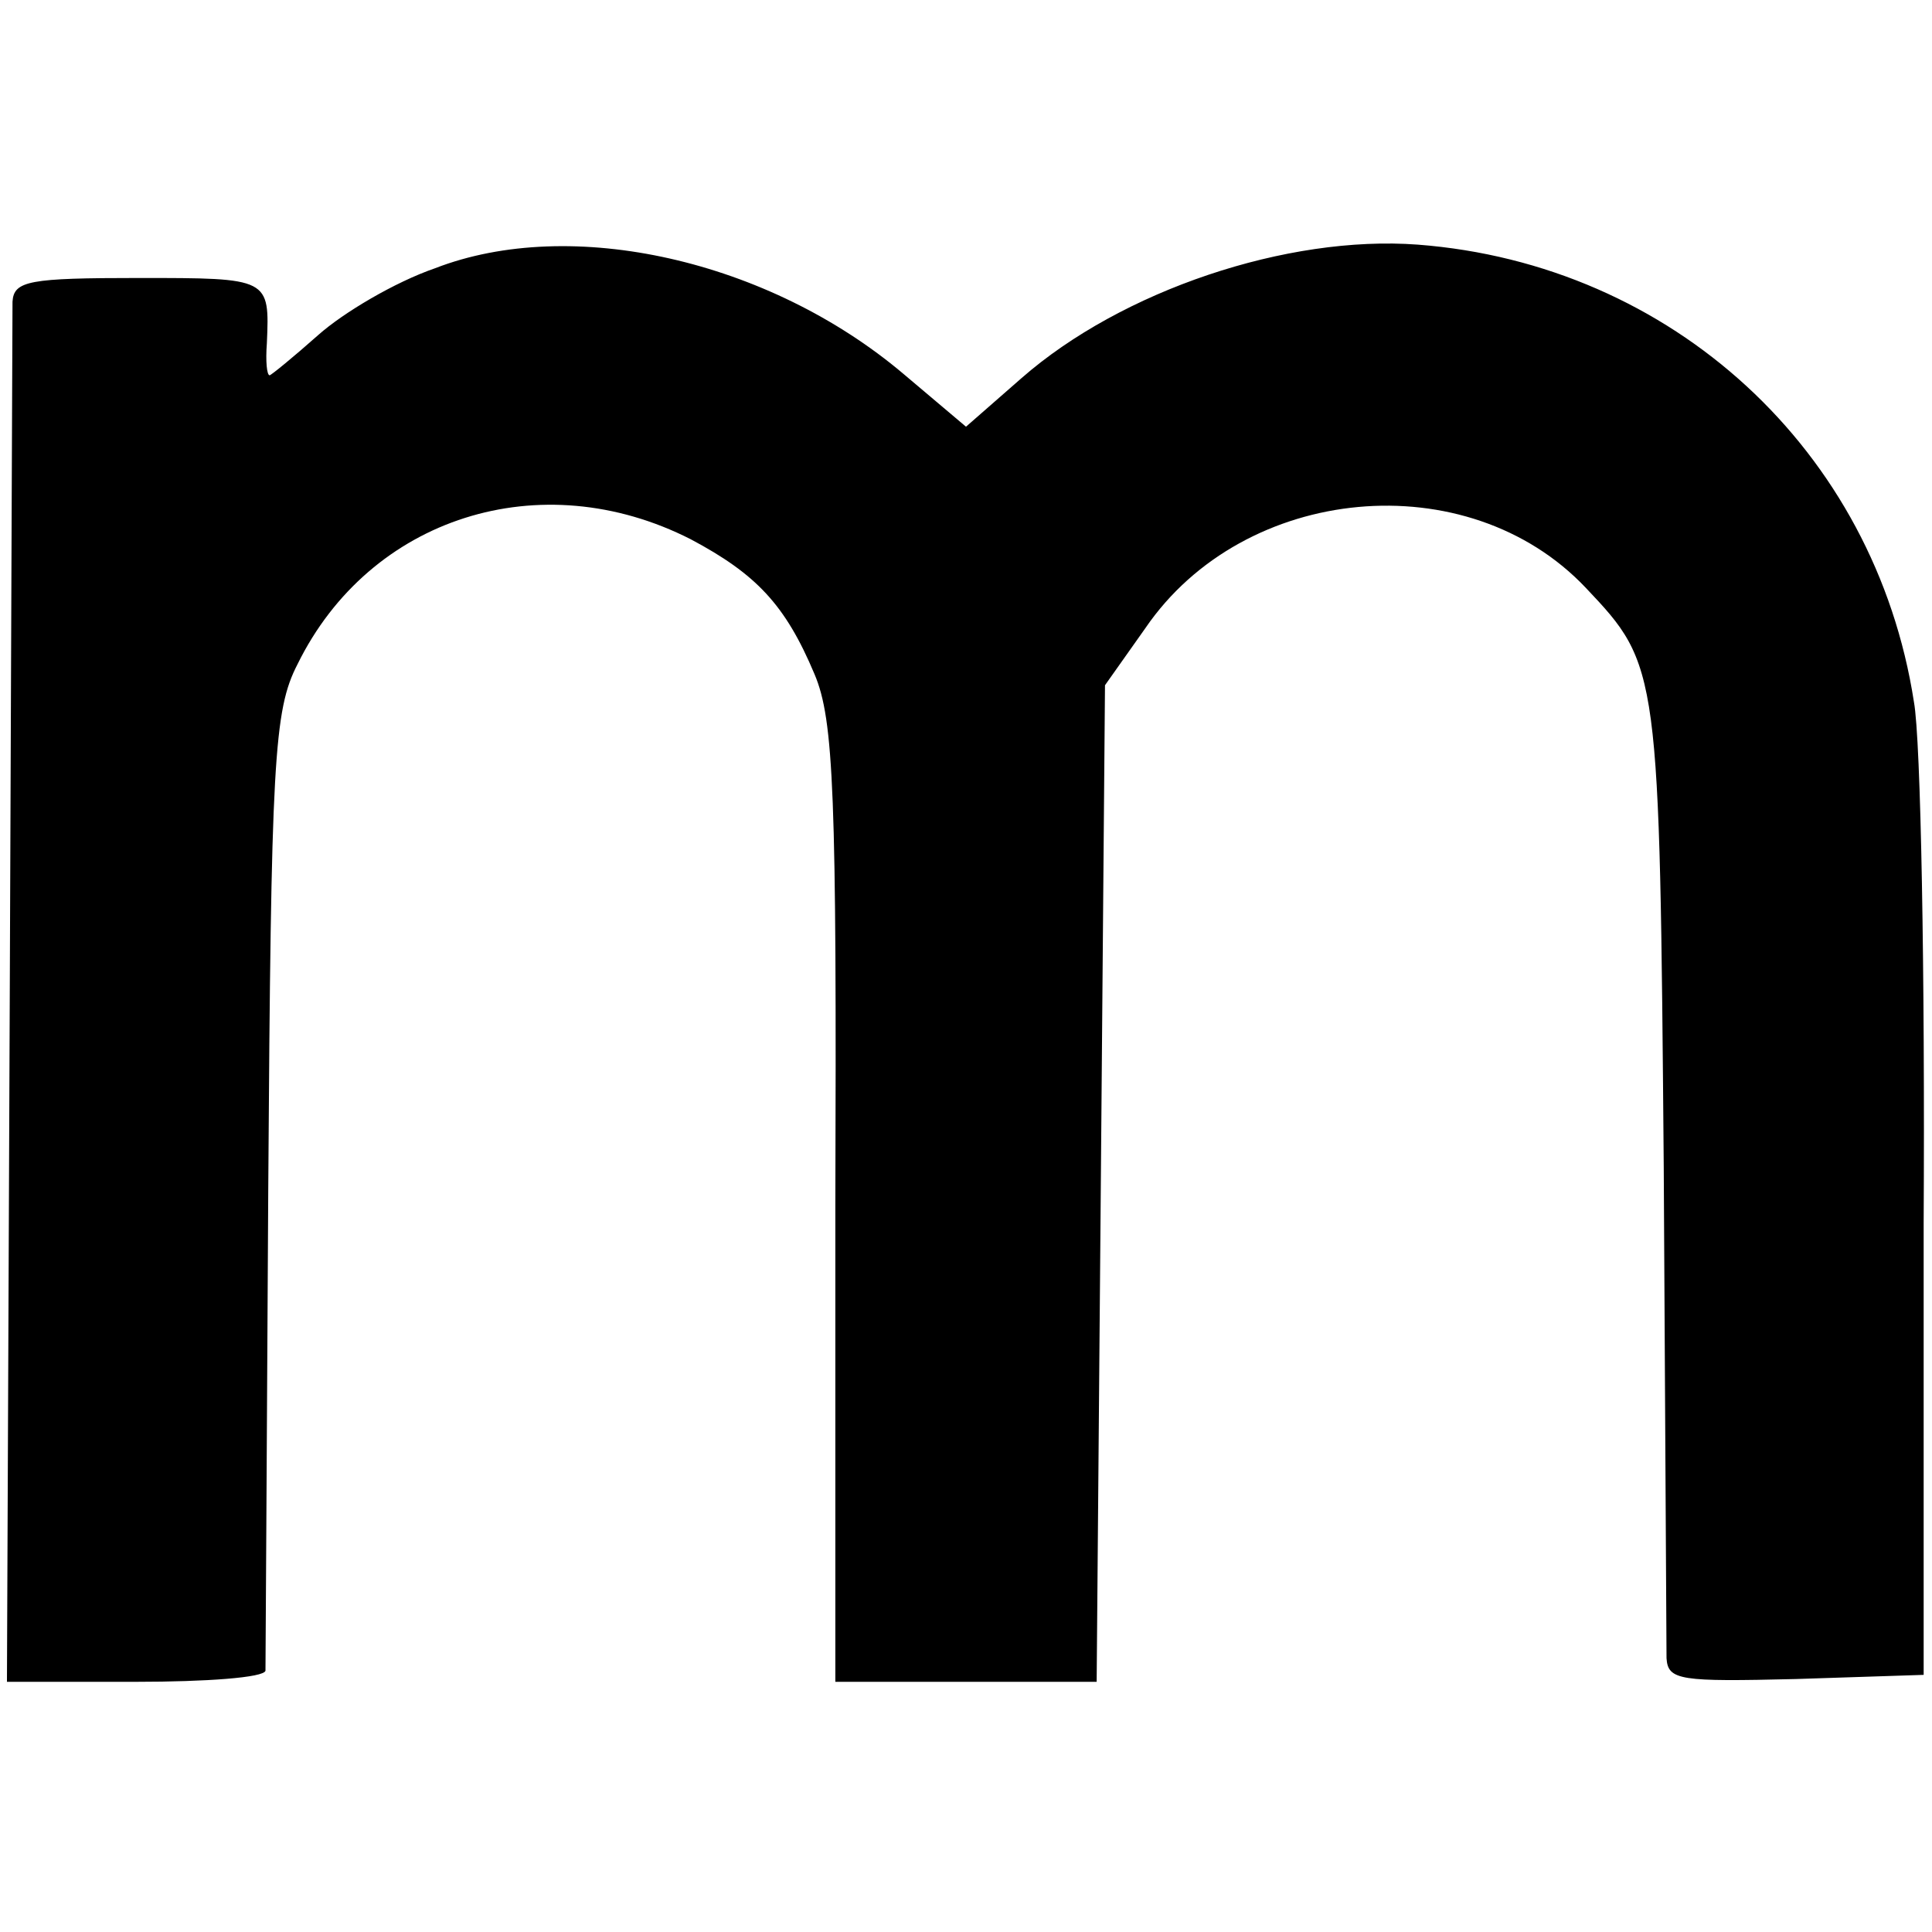
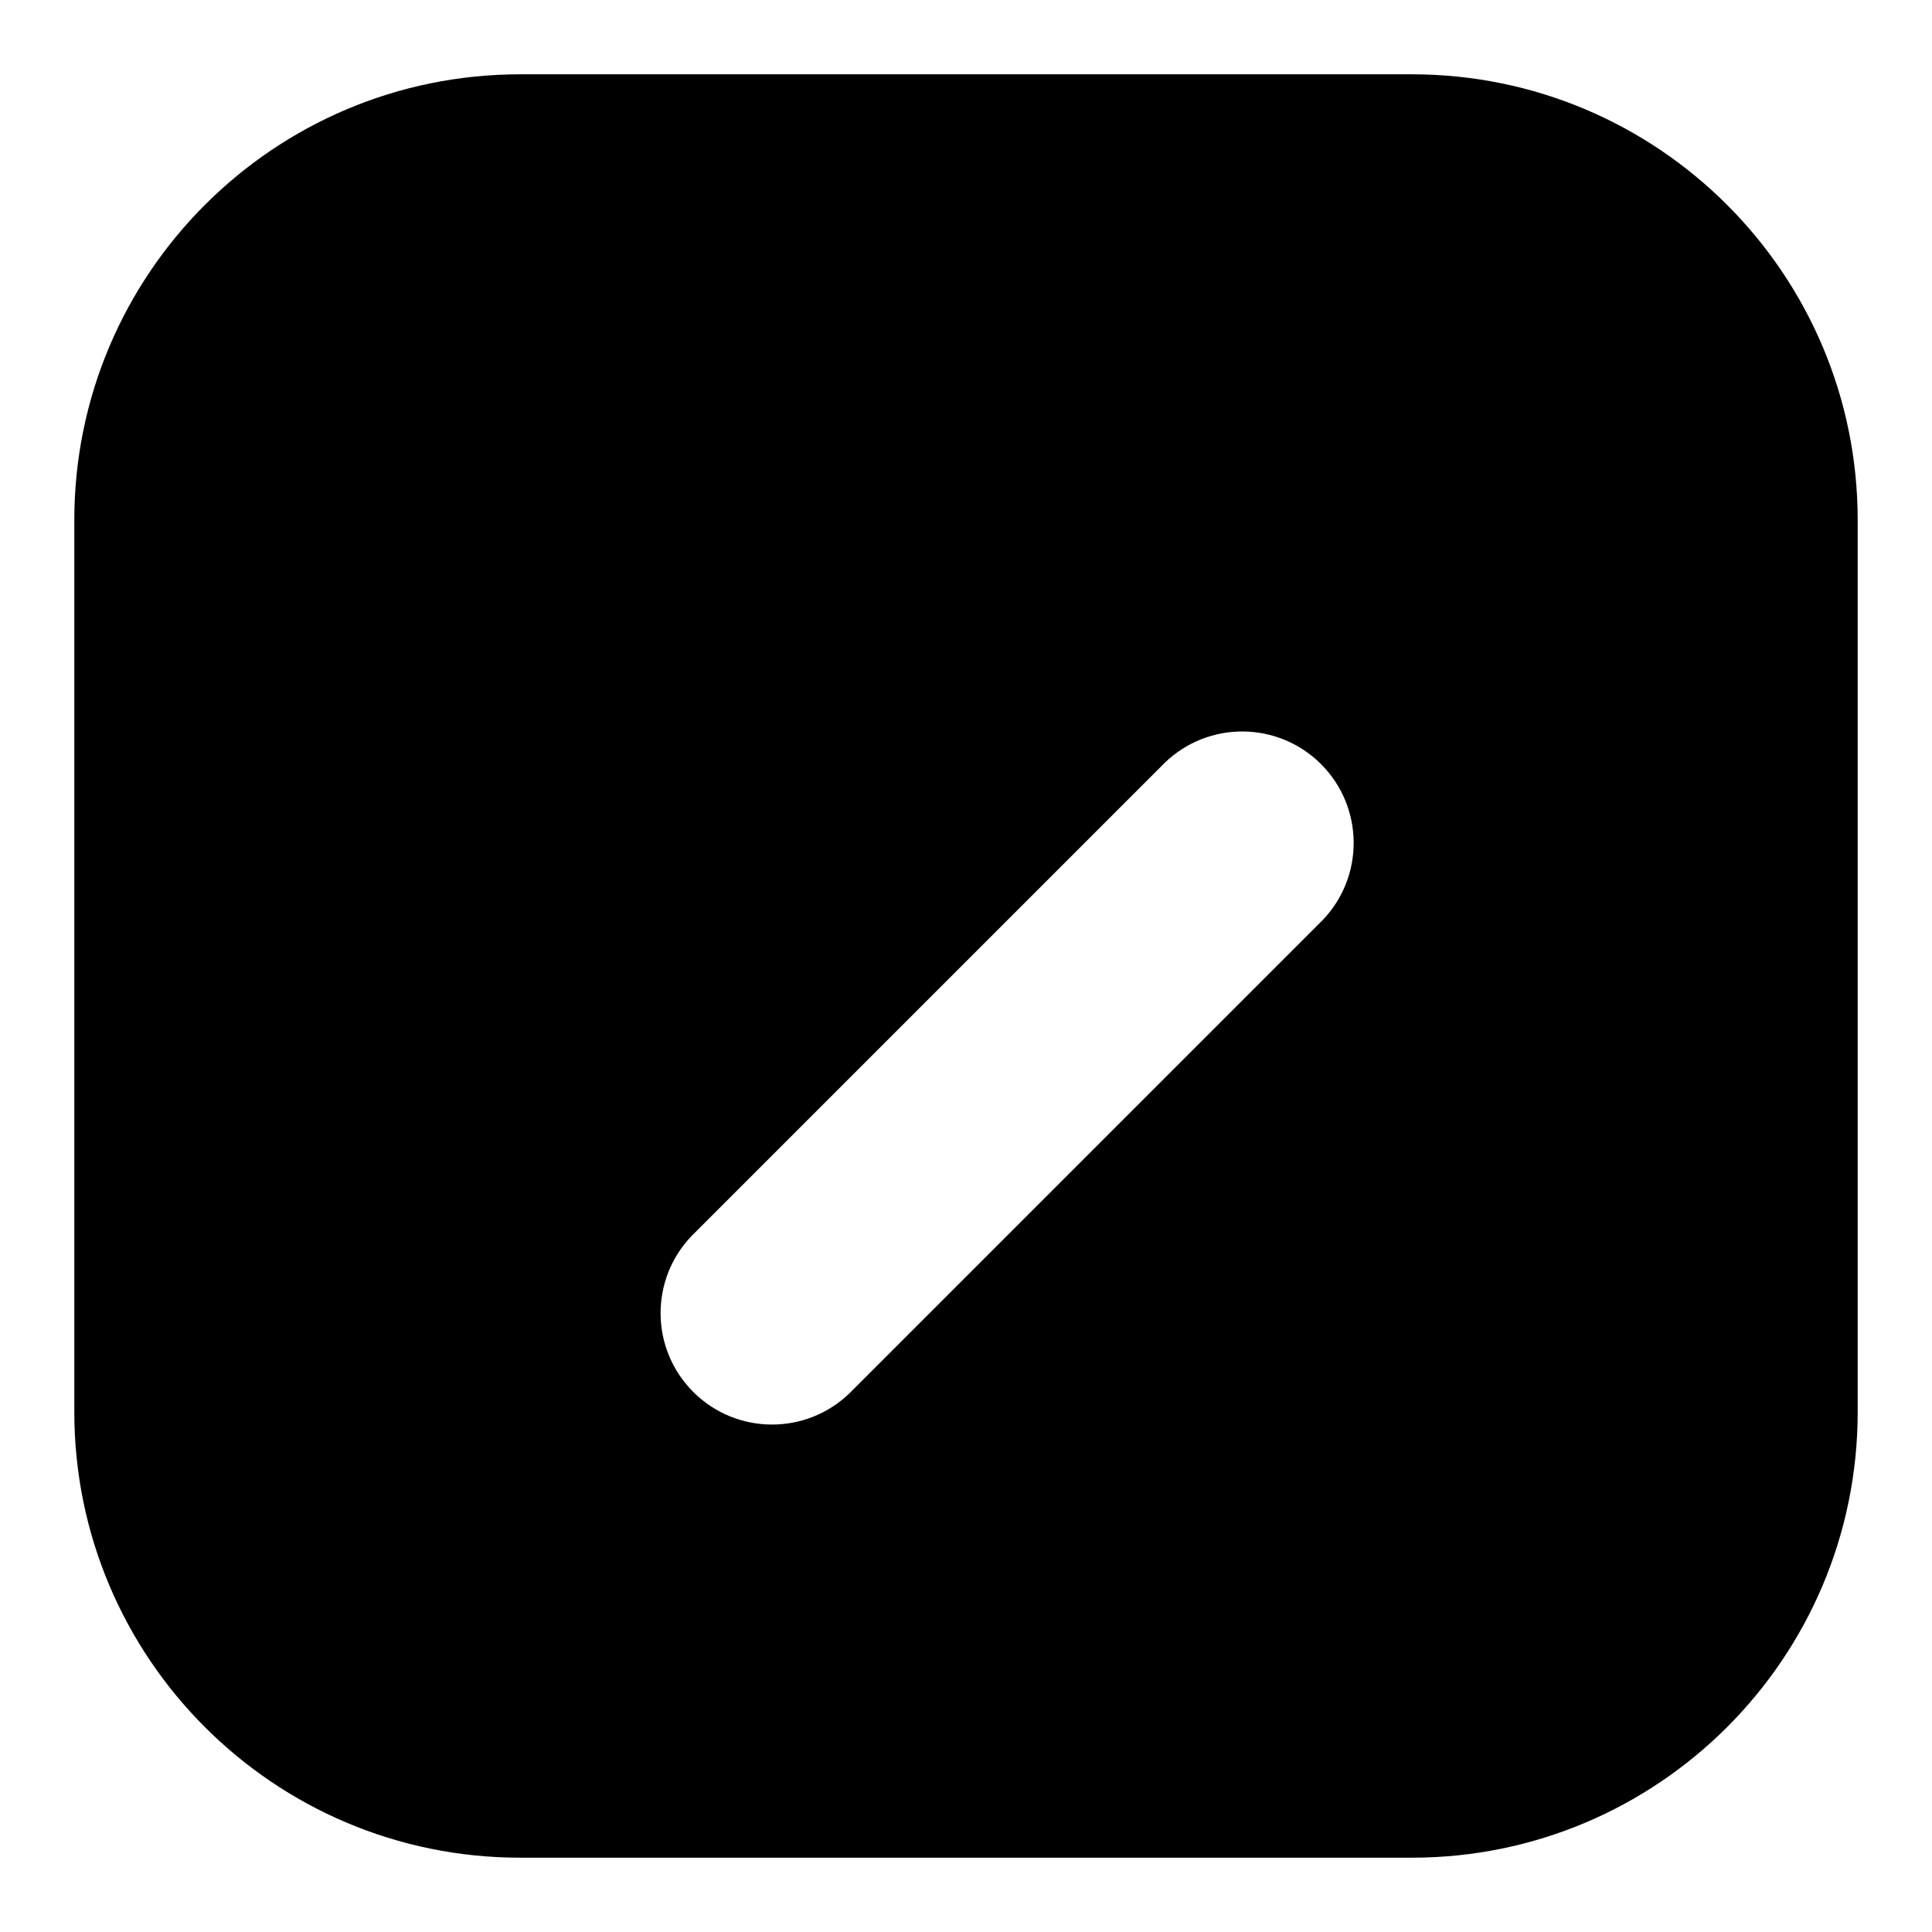
- <svg xmlns="http://www.w3.org/2000/svg" version="1.0" width="139pt" height="139pt" viewBox="0 0 139 139" preserveAspectRatio="xMidYMid meet">
-   <g transform="translate(0,139) scale(0.1,-0.1)" fill="#000000" stroke="none">
-     <path d="M313 1197 c-29 -10 -66 -32 -84 -48 -18 -16 -34 -29 -35 -29 -2 0 -3 10 -2 23 2 47 2 47 -92 47 -79 0 -90 -2 -91 -17 0 -10 -1 -237 -2 -506 l-2 -487 93 0 c50 0 92 3 93 8 0 4 1 160 2 347 2 308 4 344 21 377 52 106 175 145 283 90 47 -25 68 -47 89 -97 14 -33 16 -87 15 -382 l0 -343 94 0 94 0 3 358 3 359 29 41 c71 104 232 119 317 29 53 -56 53 -58 56 -417 1 -184 2 -343 2 -353 1 -16 10 -17 93 -15 l92 3 0 325 c1 179 -2 348 -7 375 -28 181 -174 315 -357 329 -94 7 -213 -33 -285 -96 l-40 -35 -45 38 c-97 82 -239 114 -337 76z" />
-   </g>
+ <svg xmlns="http://www.w3.org/2000/svg" viewBox="0 0 26 26">
+   <path fill-rule="evenodd" d="M7 1h12a6 6 0 0 1 6 6v12a6 6 0 0 1-6 6H7a6 6 0 0 1-6-6V7a6 6 0 0 1 6-6zm2.311 15.629a1.5 1.5 0 0 0 2.121 2.121l6.364-6.364a1.5 1.5 0 0 0-2.121-2.121z" />
</svg>
